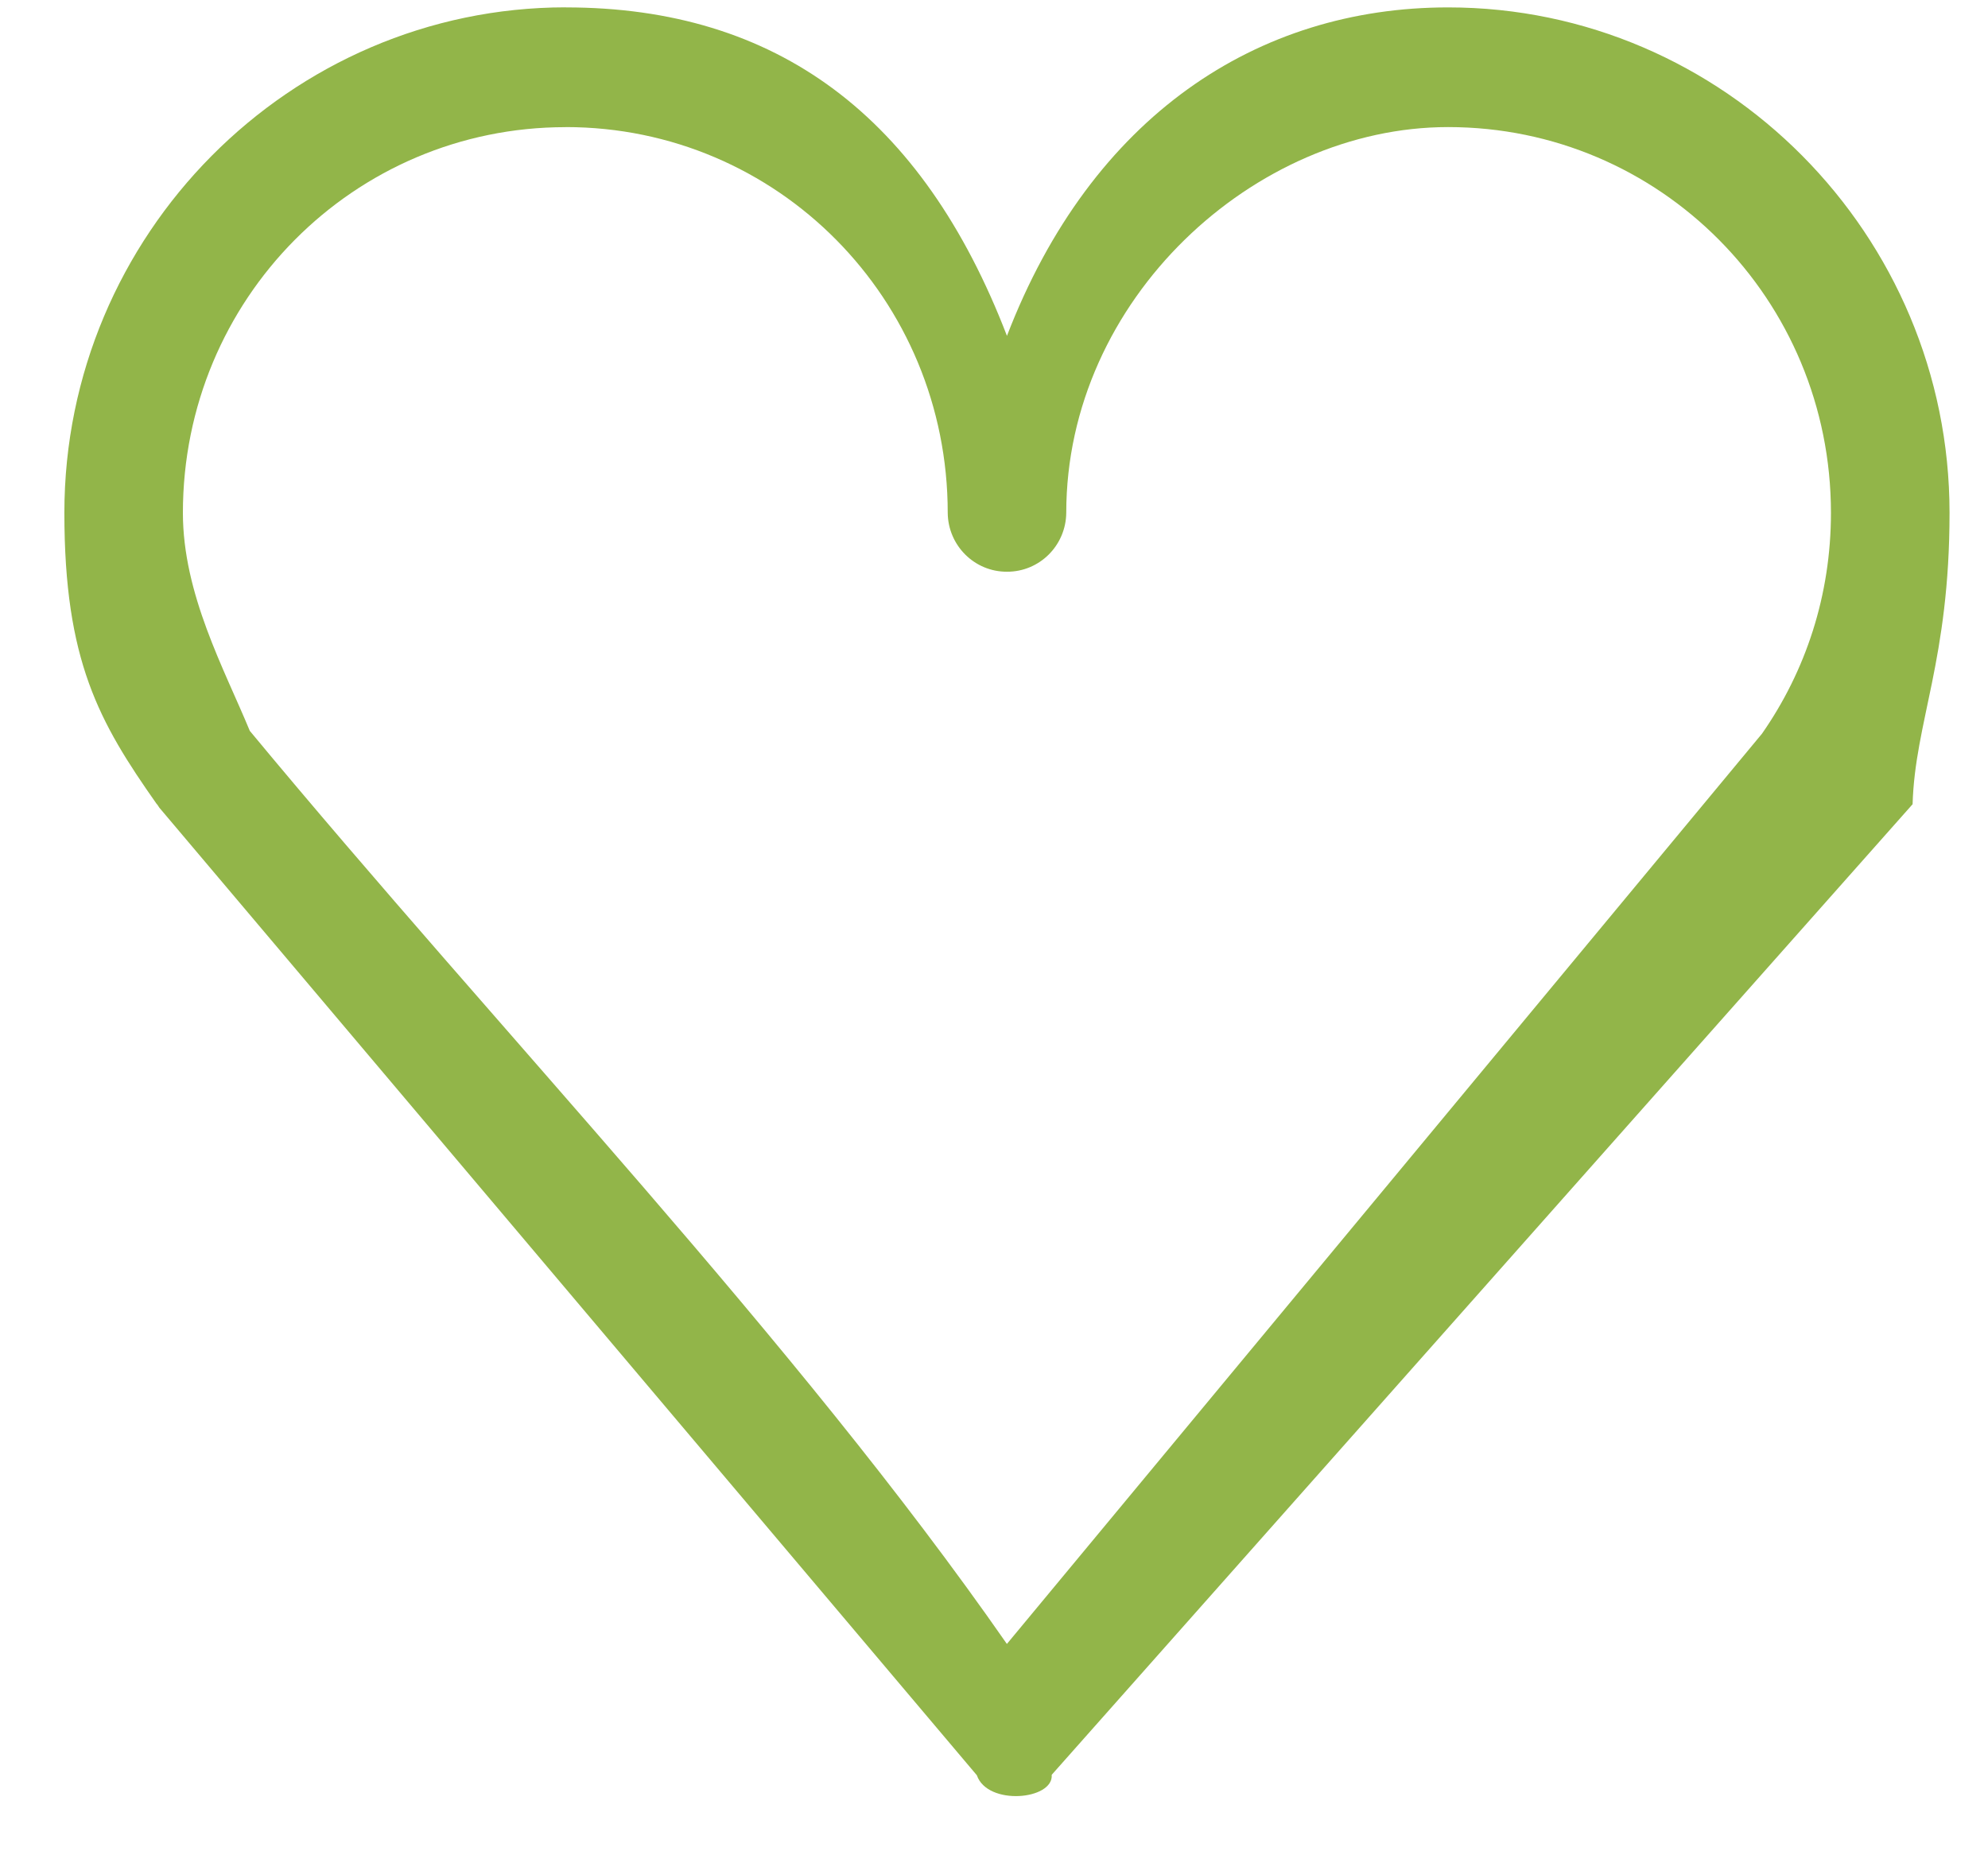
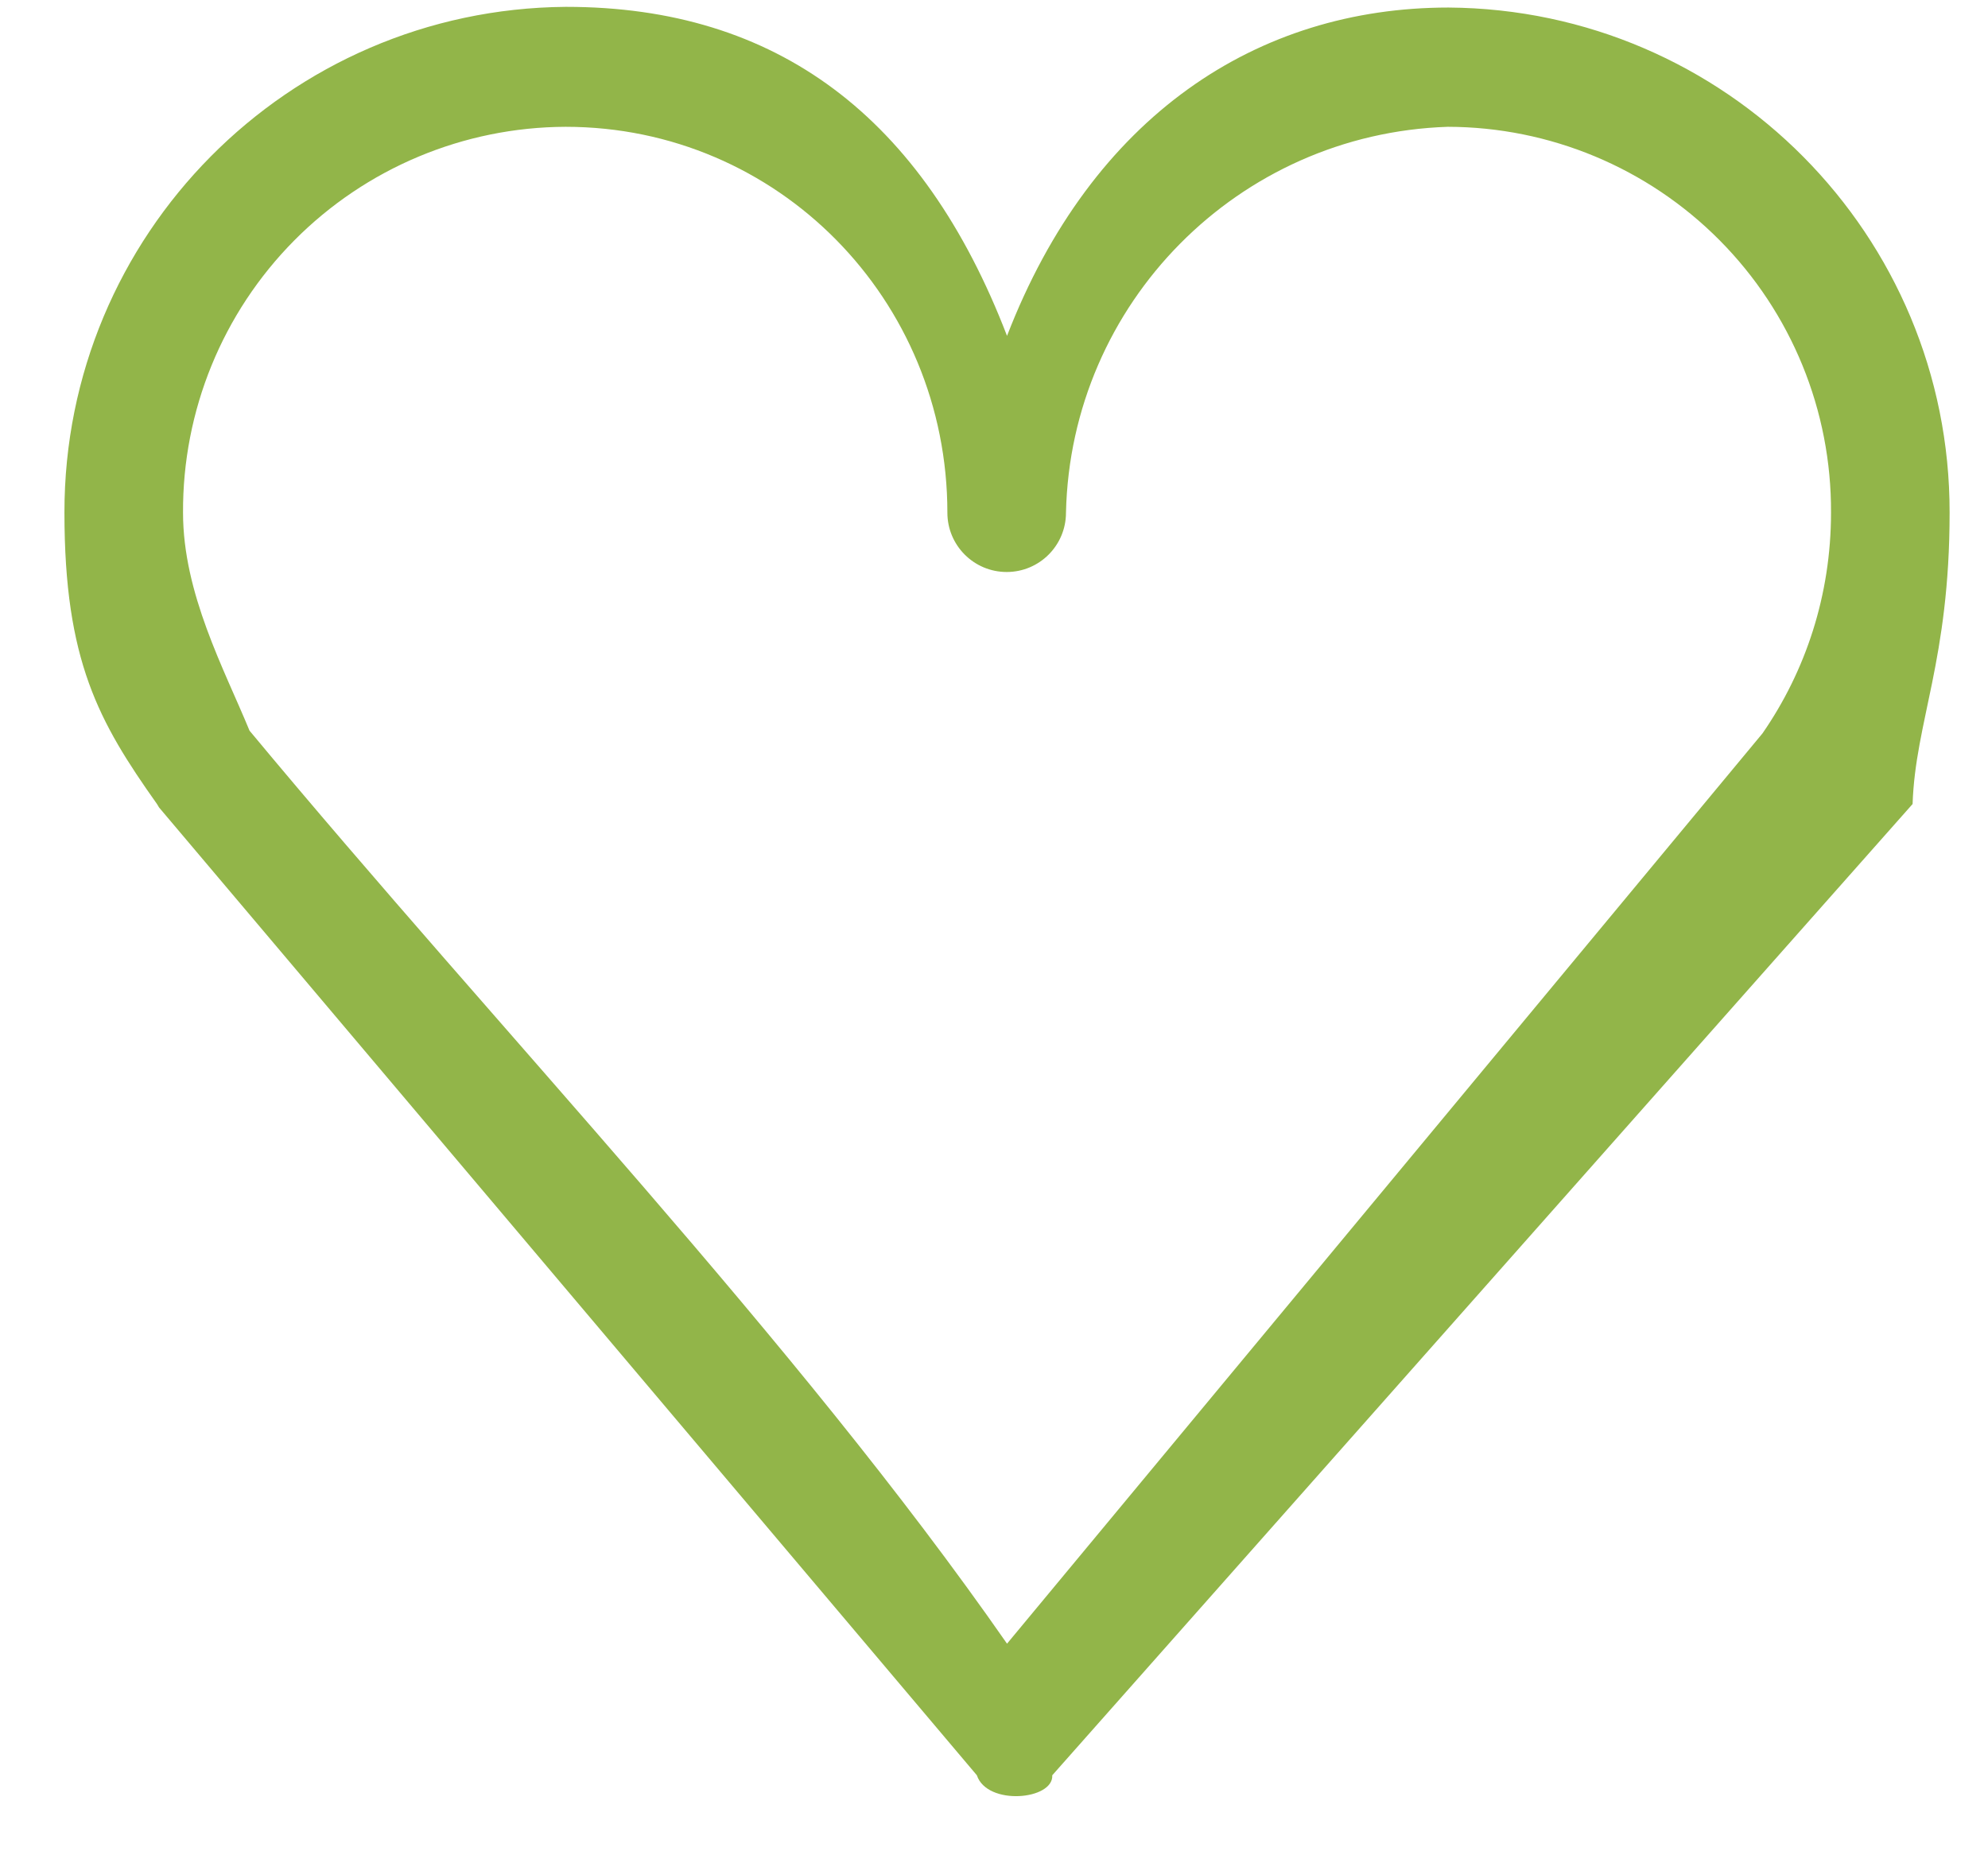
- <svg xmlns="http://www.w3.org/2000/svg" width="29px" height="27px">
-   <path fill-rule="evenodd" fill="rgb(146, 181, 73)" d="M8.252,0.107 C4.231,0.109 0.939,3.425 0.939,7.481 C0.939,9.64 1.443,10.532 2.288,11.733 L2.291,11.733 C2.304,11.749 2.311,11.766 2.324,11.783 L14.25,25.900 C14.405,26.350 15.37,26.260 15.342,25.893 L27.90,11.733 C27.935,10.533 28.439,9.63 28.439,7.482 C28.439,3.423 25.149,0.108 21.126,0.108 L21.123,0.108 C18.344,0.108 15.922,1.691 14.689,4.9 C13.456,1.693 11.33,0.109 8.255,0.108 L8.252,0.107 ZM8.252,1.854 C11.346,1.854 13.825,4.365 13.825,7.482 C13.830,7.960 14.216,8.343 14.689,8.341 C15.163,8.343 15.549,7.960 15.554,7.482 C15.554,4.365 18.30,1.854 21.124,1.854 C24.217,1.854 26.709,4.365 26.709,7.482 C26.709,8.686 26.340,9.790 25.703,10.704 L14.688,23.984 C11.6,19.544 7.325,15.103 3.644,10.663 C3.27,9.757 2.668,8.668 2.668,7.482 C2.668,4.365 5.159,1.855 8.251,1.855 L8.252,1.854 Z" />
+ <svg xmlns="http://www.w3.org/2000/svg" width="29" height="27">
+   <path fill-rule="evenodd" fill="#92B549" d="M8.25.1a7.37 7.37 0 0 0-7.31 7.38c0 2.16.5 3.05 1.35 4.25l.03.05 11.93 14.12c.15.45 1.12.36 1.1 0l12.55-14.17c.04-1.2.54-2.1.54-4.25a7.36 7.36 0 0 0-7.31-7.37c-2.79 0-5.2 1.58-6.44 4.79-1.23-3.2-3.36-4.8-6.43-4.8Zm0 1.75c3.1 0 5.57 2.52 5.57 5.63a.86.86 0 0 0 1.73 0 5.76 5.76 0 0 1 5.57-5.63 5.6 5.6 0 0 1 5.59 5.63c0 1.2-.37 2.31-1 3.22l-11.02 13.28c-3.09-4.44-7.36-8.88-11.05-13.32-.37-.9-.97-2-.97-3.18a5.6 5.6 0 0 1 5.58-5.63Z" />
</svg>
